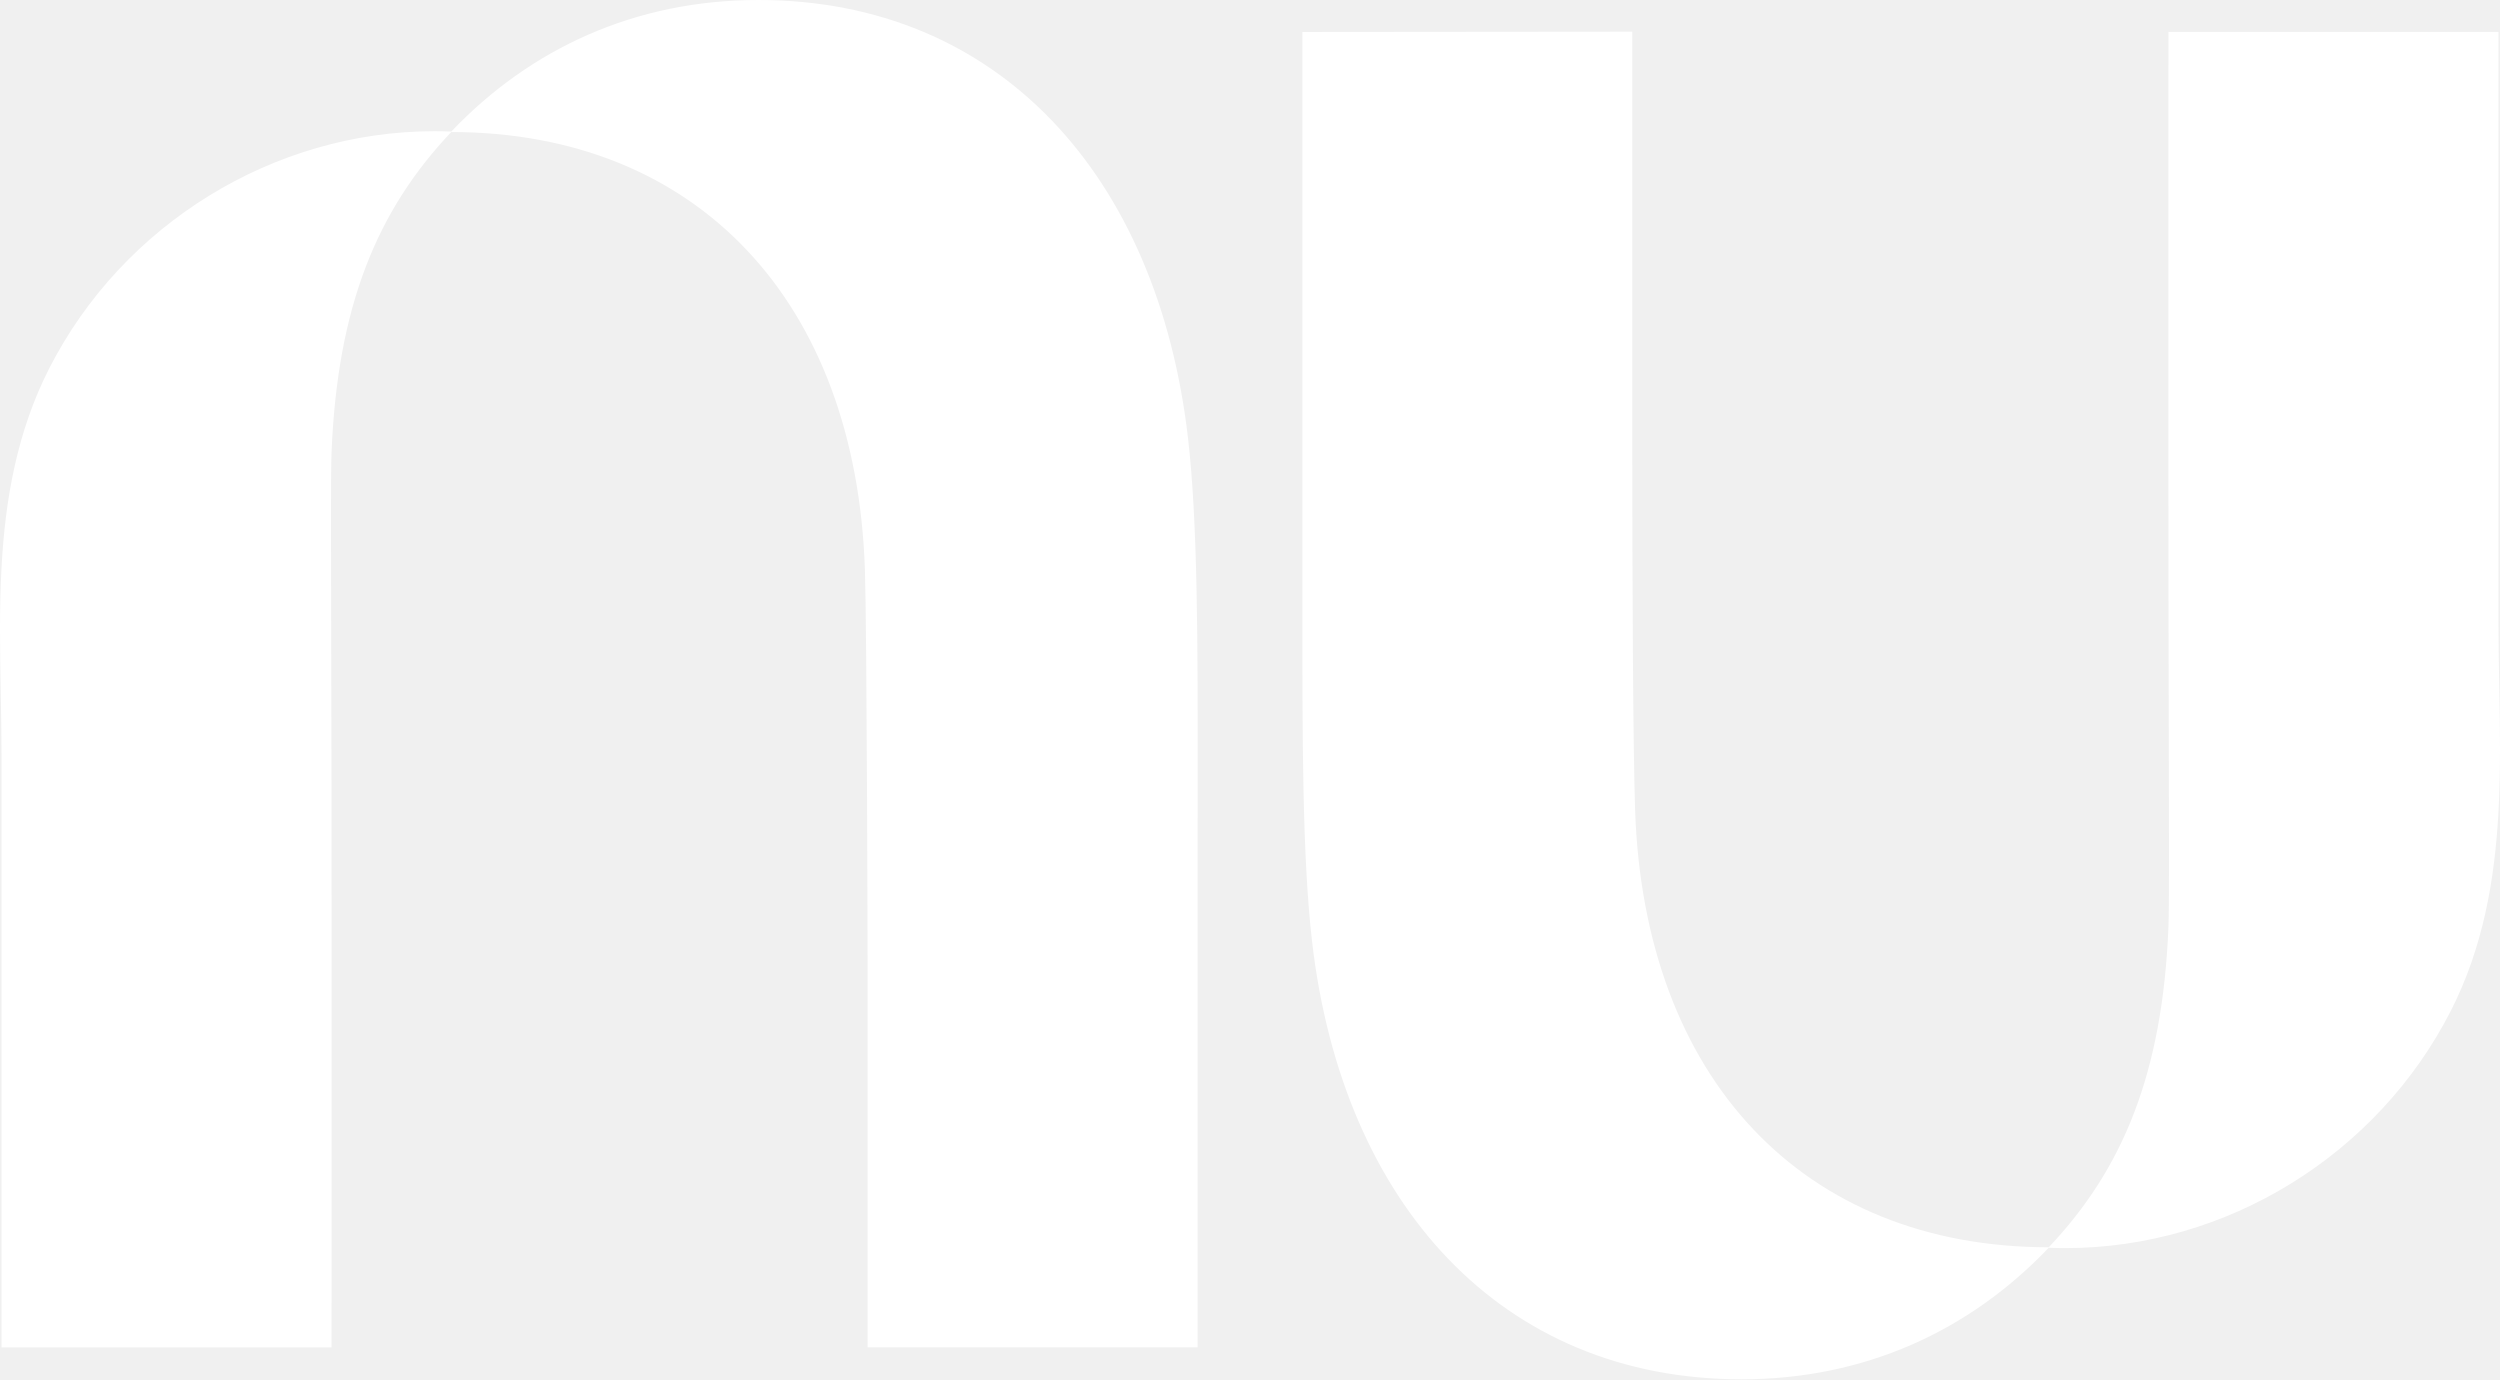
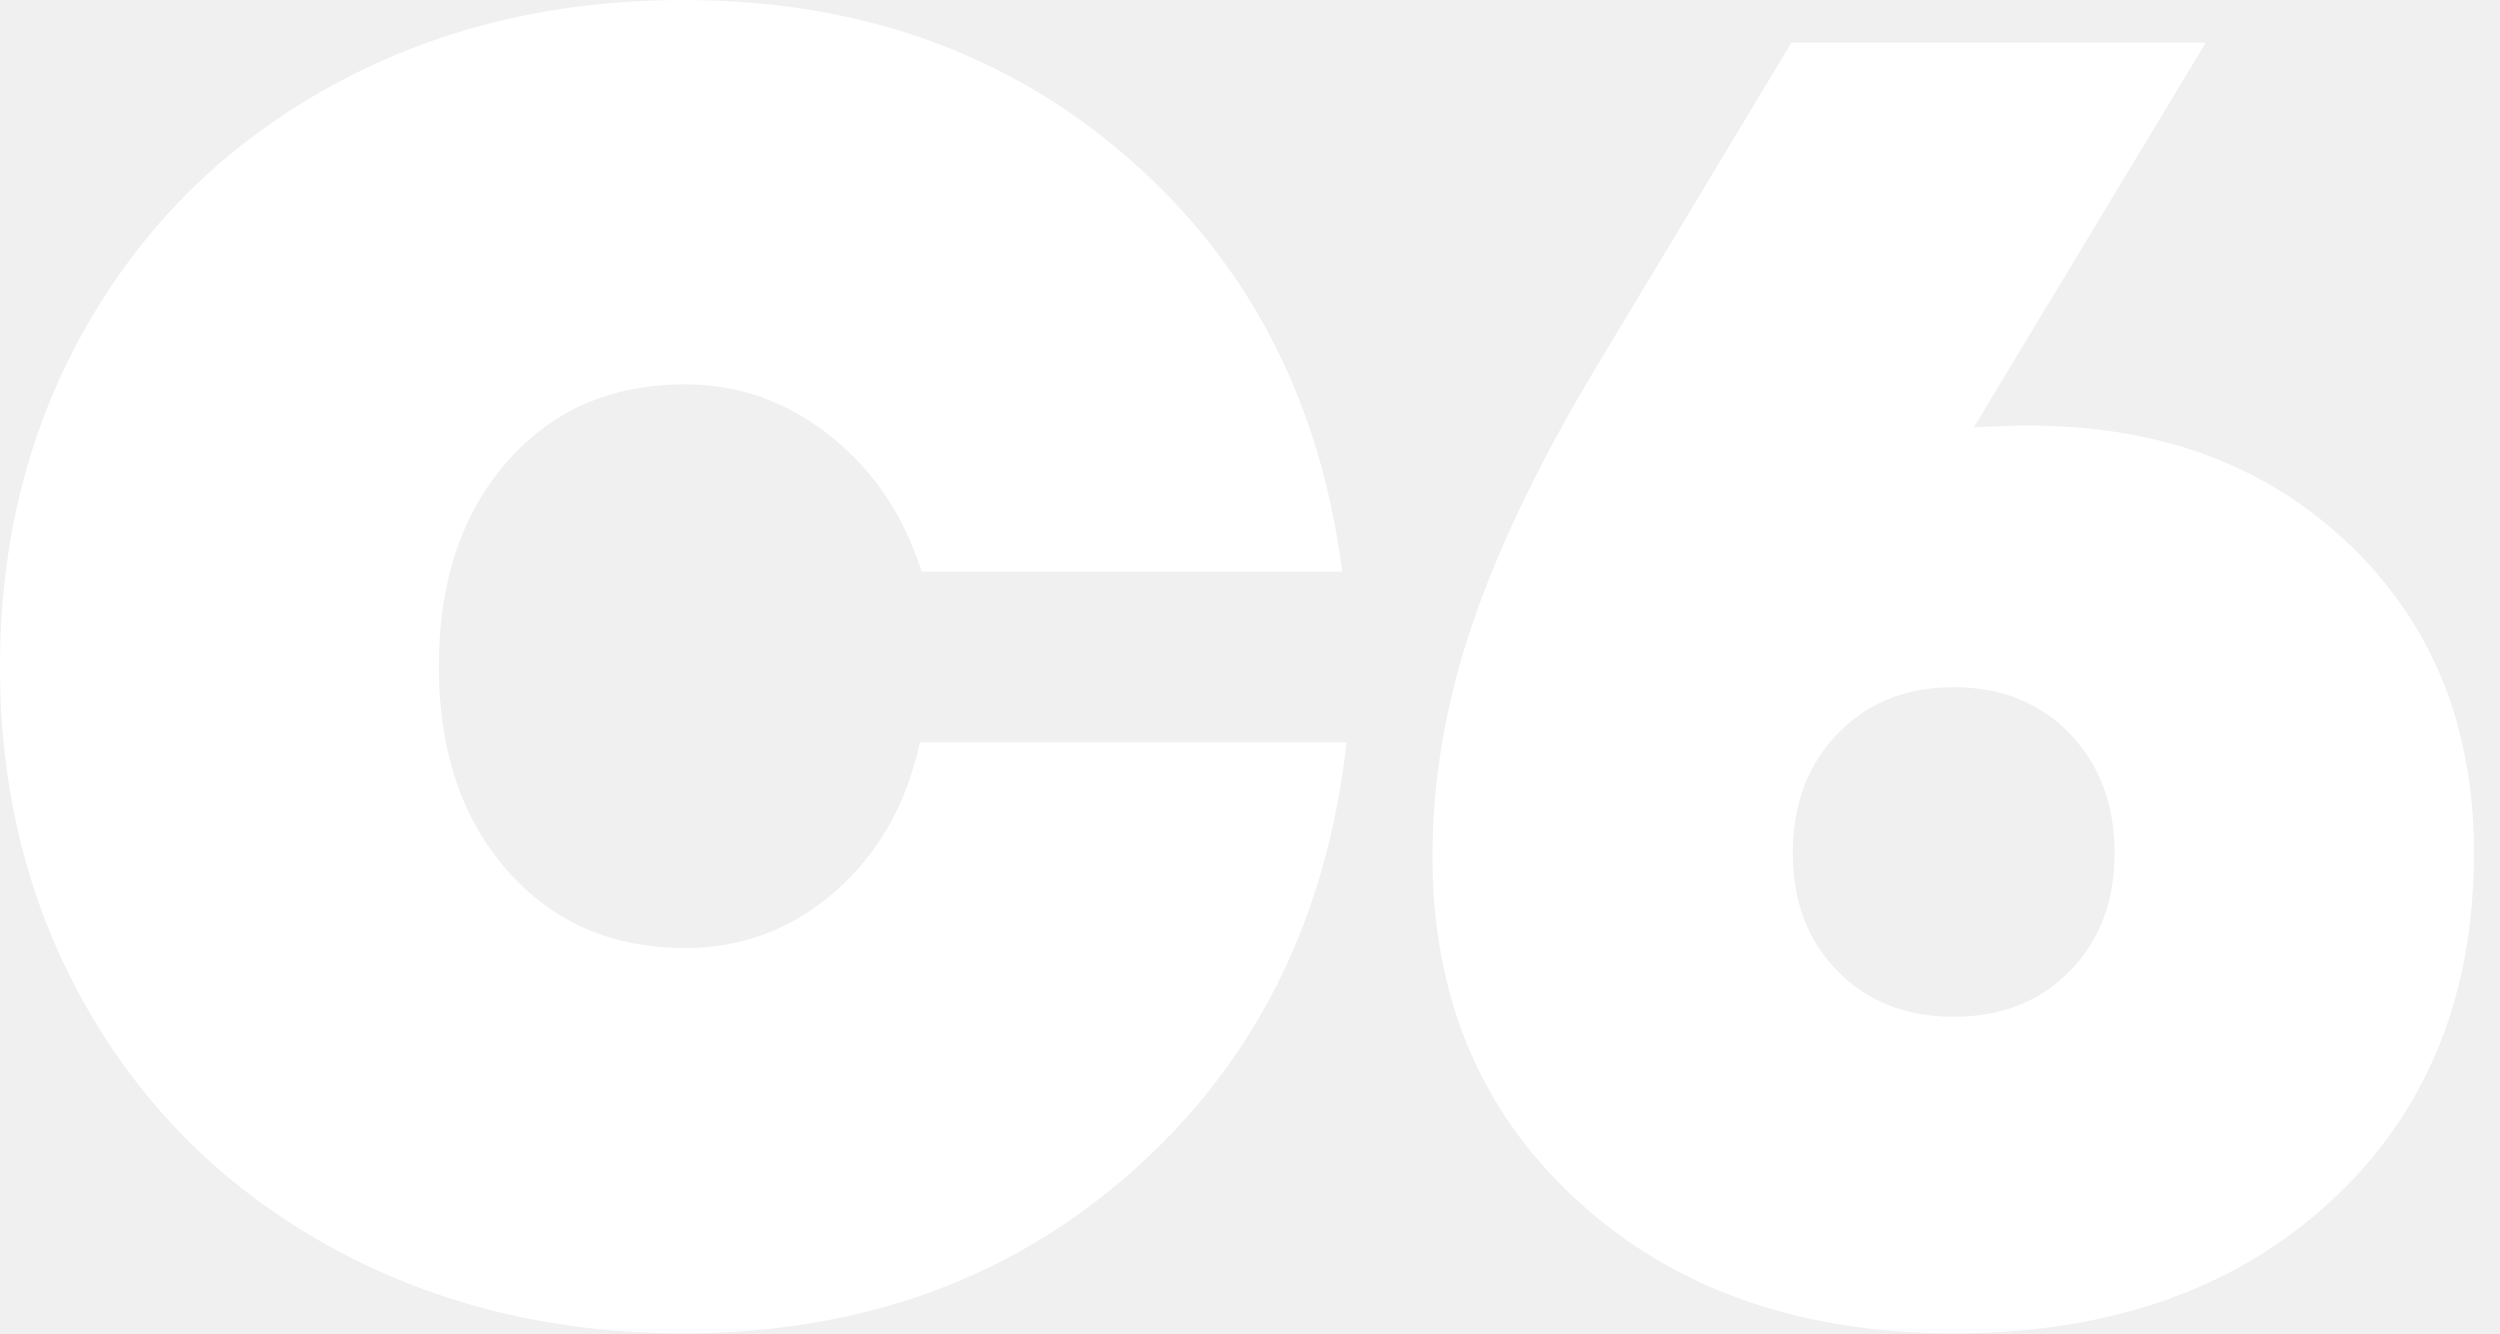
- <svg xmlns="http://www.w3.org/2000/svg" viewBox="0 0 58 32" fill="white">
-   <path d="M10.47 3.052C12.304 1.126 14.737 0 17.595 0C23.163 0 26.855 4.065 27.561 10.156C27.79 12.133 27.788 14.922 27.786 18.152C27.785 18.483 27.785 18.819 27.785 19.159V31.258H20.128V22.309C20.128 22.309 20.113 14.65 20.066 13.219C19.86 6.984 16.169 3.067 10.469 3.063C8.749 4.88 7.828 7.102 7.692 10.499C7.673 10.973 7.678 12.652 7.684 14.865C7.687 16.012 7.691 17.302 7.692 18.642C7.697 24.475 7.692 31.259 7.692 31.259H0.035V17.487C0.035 17.015 0.026 16.539 0.017 16.061C6.75514e-05 15.1 -0.017 14.132 0.035 13.173C0.121 11.574 0.398 10.002 1.144 8.543C2.851 5.198 6.35 3.044 10.08 3.044C10.21 3.044 10.341 3.047 10.47 3.052Z" />
-   <path d="M57.965 18.827C58.017 17.868 58 16.9 57.983 15.939C57.974 15.461 57.965 14.985 57.965 14.513V0.741H50.308C50.308 0.741 50.303 7.525 50.308 13.357C50.309 14.698 50.313 15.988 50.316 17.134C50.322 19.348 50.327 21.027 50.308 21.501C50.172 24.898 49.251 27.12 47.531 28.937C41.831 28.933 38.14 25.015 37.934 18.781C37.888 17.35 37.868 13.798 37.868 9.684V0.735L30.216 0.742V12.841C30.216 13.181 30.216 13.517 30.216 13.848C30.213 17.078 30.211 19.866 30.44 21.844C31.145 27.935 34.837 32 40.405 32C43.263 32 45.696 30.874 47.53 28.948C47.659 28.953 47.789 28.956 47.92 28.956C51.65 28.956 55.149 26.802 56.856 23.457C57.602 21.997 57.879 20.426 57.965 18.827Z" />
+ <svg xmlns="http://www.w3.org/2000/svg" viewBox="0 0 45 24" fill="white">
+   <path clip-rule="evenodd" shape-rendering="geometricPrecision" d="M15.034 16.045c.778-.681 1.285-1.576 1.524-2.684h7.68c-.352 3.167-1.627 5.731-3.824 7.694C18.216 23.018 15.51 24 12.298 24c-2.343 0-4.452-.515-6.328-1.544-1.876-1.029-3.34-2.459-4.392-4.29C.526 16.335 0 14.28 0 12c0-2.28.526-4.335 1.578-6.166C2.63 4.003 4.094 2.573 5.97 1.544 7.846.514 9.955 0 12.298 0c3.161 0 5.83.947 8.007 2.842 2.176 1.894 3.462 4.377 3.855 7.448H16.59c-.321-1.013-.87-1.828-1.648-2.446-.777-.617-1.648-.926-2.612-.926-1.327 0-2.397.467-3.21 1.401-.815.934-1.221 2.161-1.221 3.68 0 1.51.41 2.732 1.228 3.666.82.934 1.886 1.4 3.203 1.4 1.026 0 1.928-.34 2.705-1.02zm27.26-6.24c1.491 1.43 2.237 3.28 2.237 5.547 0 2.592-.858 4.682-2.575 6.268-1.718 1.587-3.98 2.38-6.79 2.38-2.776 0-5.033-.796-6.772-2.388-1.74-1.593-2.609-3.656-2.609-6.193 0-1.385.239-2.779.716-4.181.477-1.402 1.215-2.936 2.214-4.6l3.53-5.87 7.46-.001-4.177 6.926c.417-.022.746-.033.988-.033 2.359 0 4.284.715 5.777 2.145zm-5.037 7.675c.537-.547.806-1.256.806-2.128 0-.871-.269-1.586-.806-2.145-.538-.559-1.235-.838-2.09-.838-.856 0-1.554.28-2.09.838-.539.559-.807 1.274-.807 2.145 0 .872.268 1.581.806 2.128.537.548 1.235.822 2.09.822.856 0 1.553-.274 2.09-.822zm21.259-6.52c2.65.784" />
</svg>
